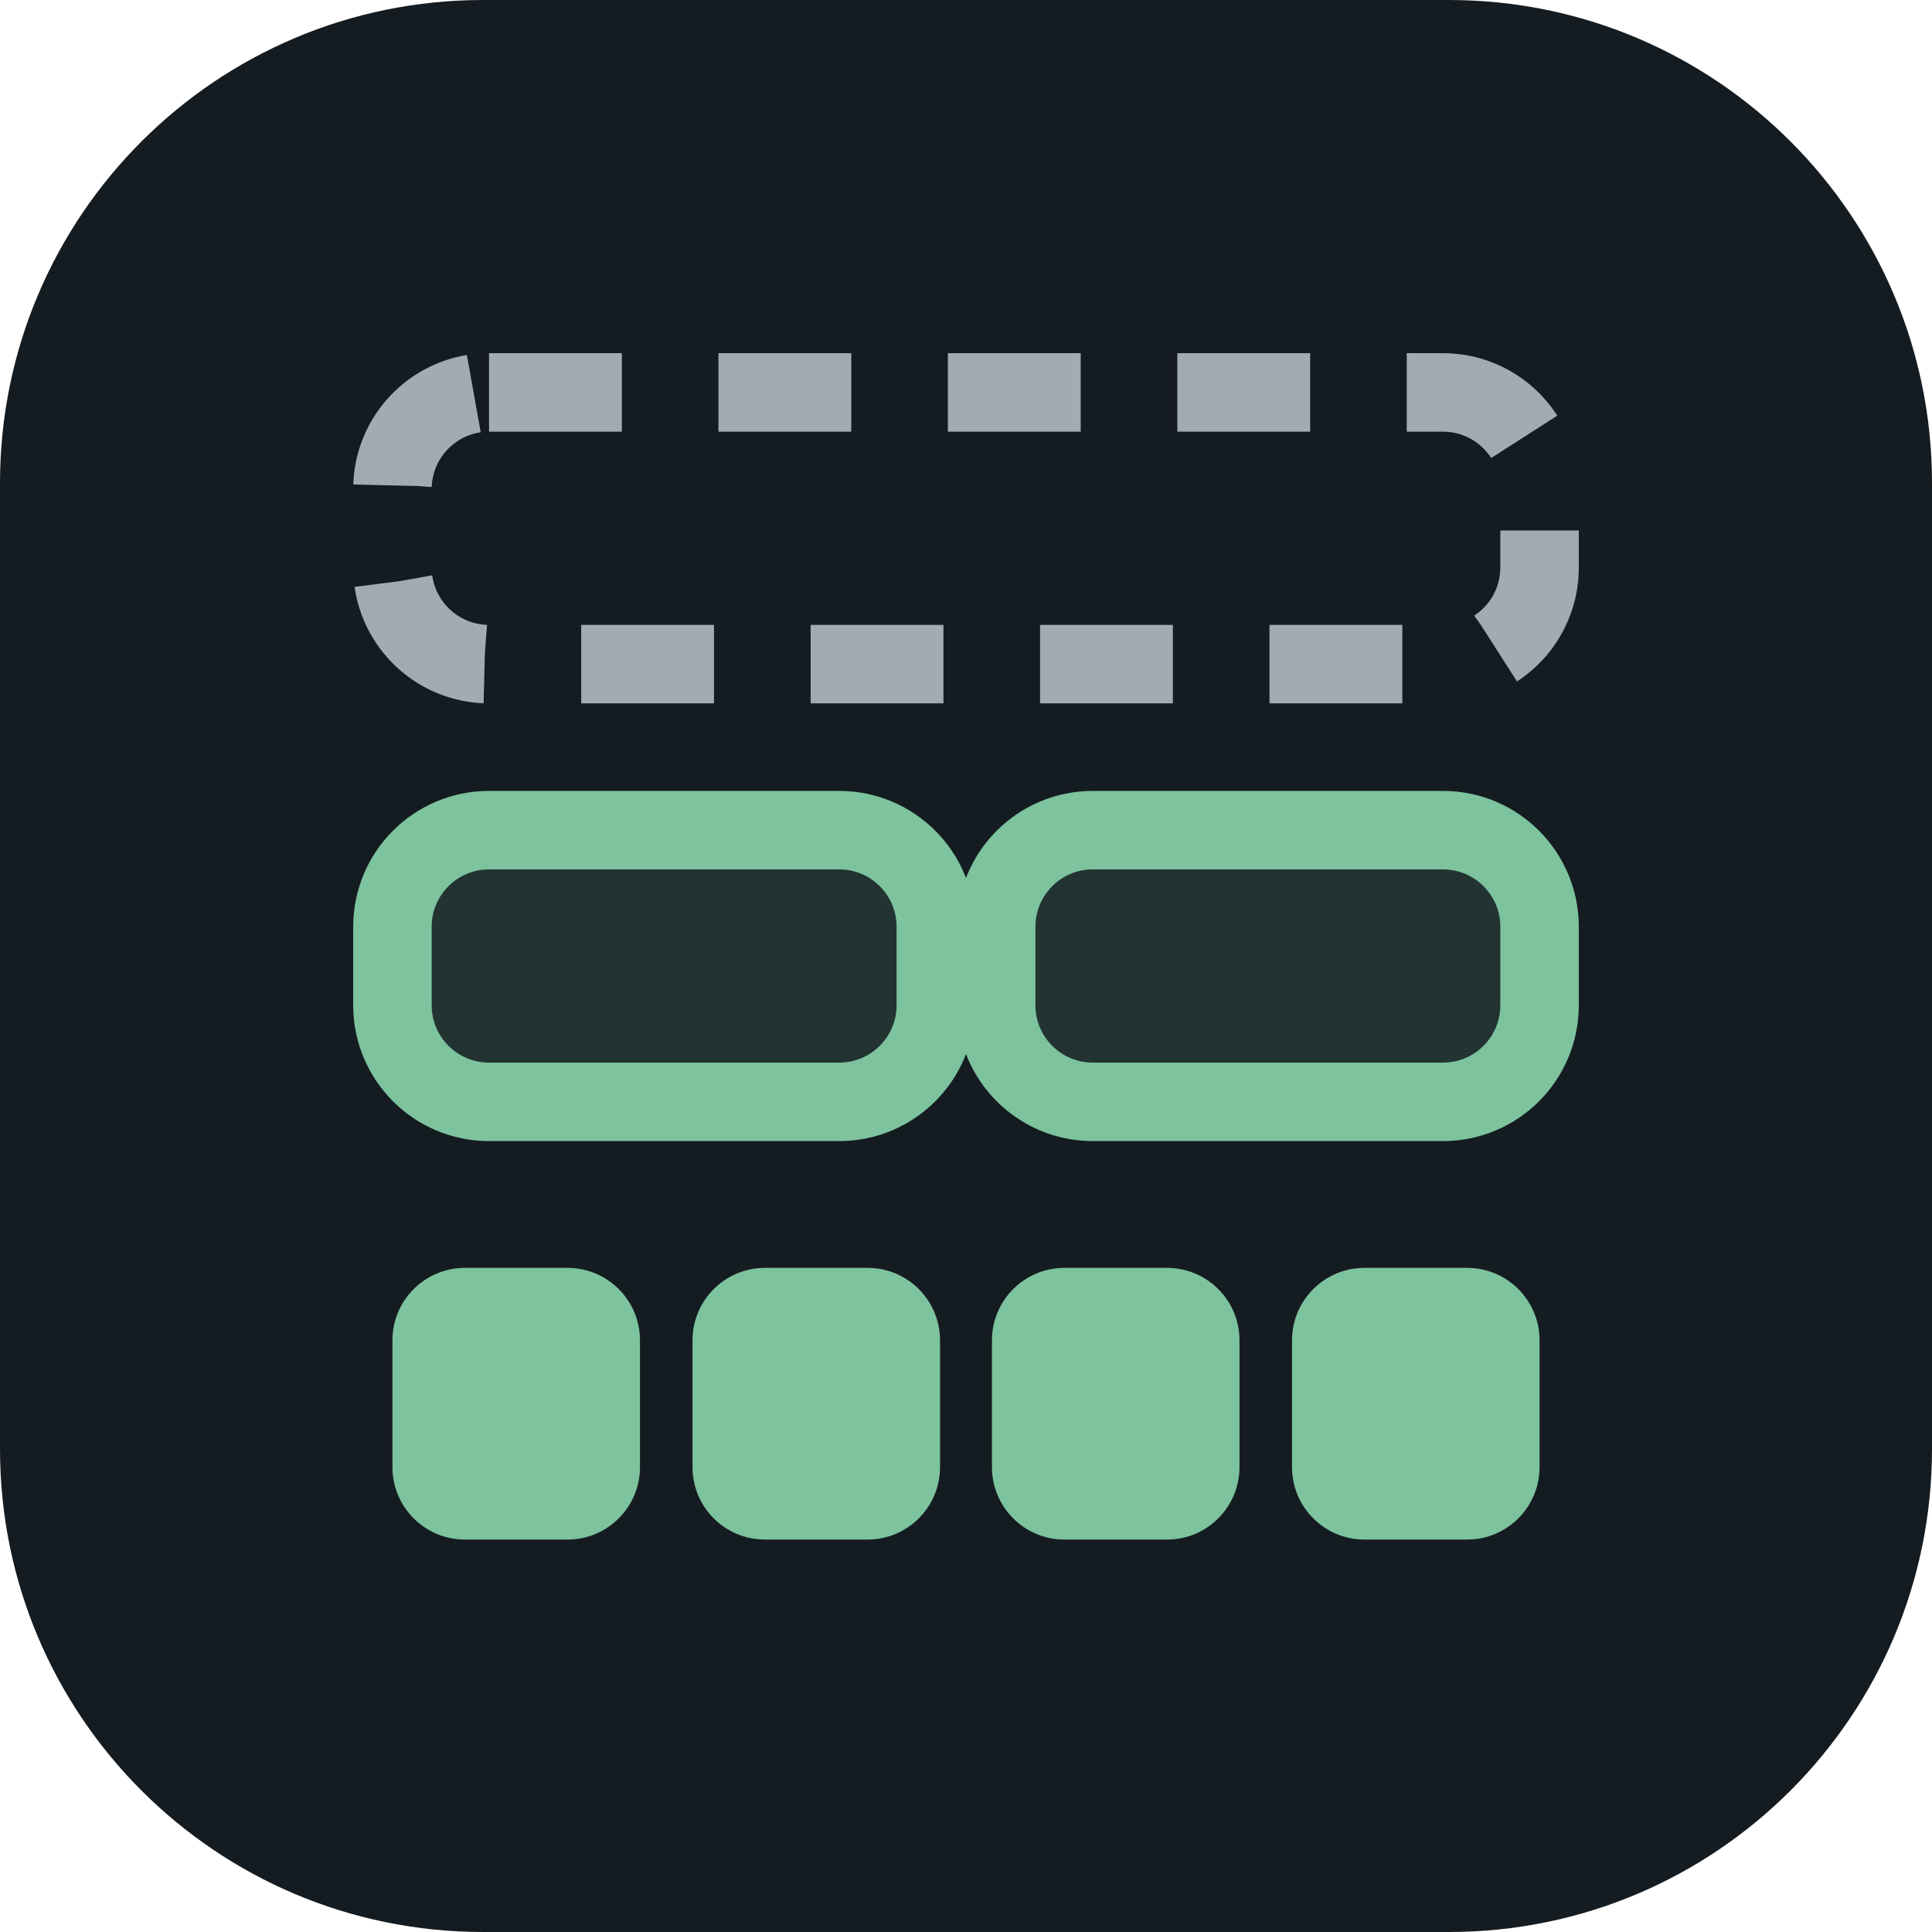
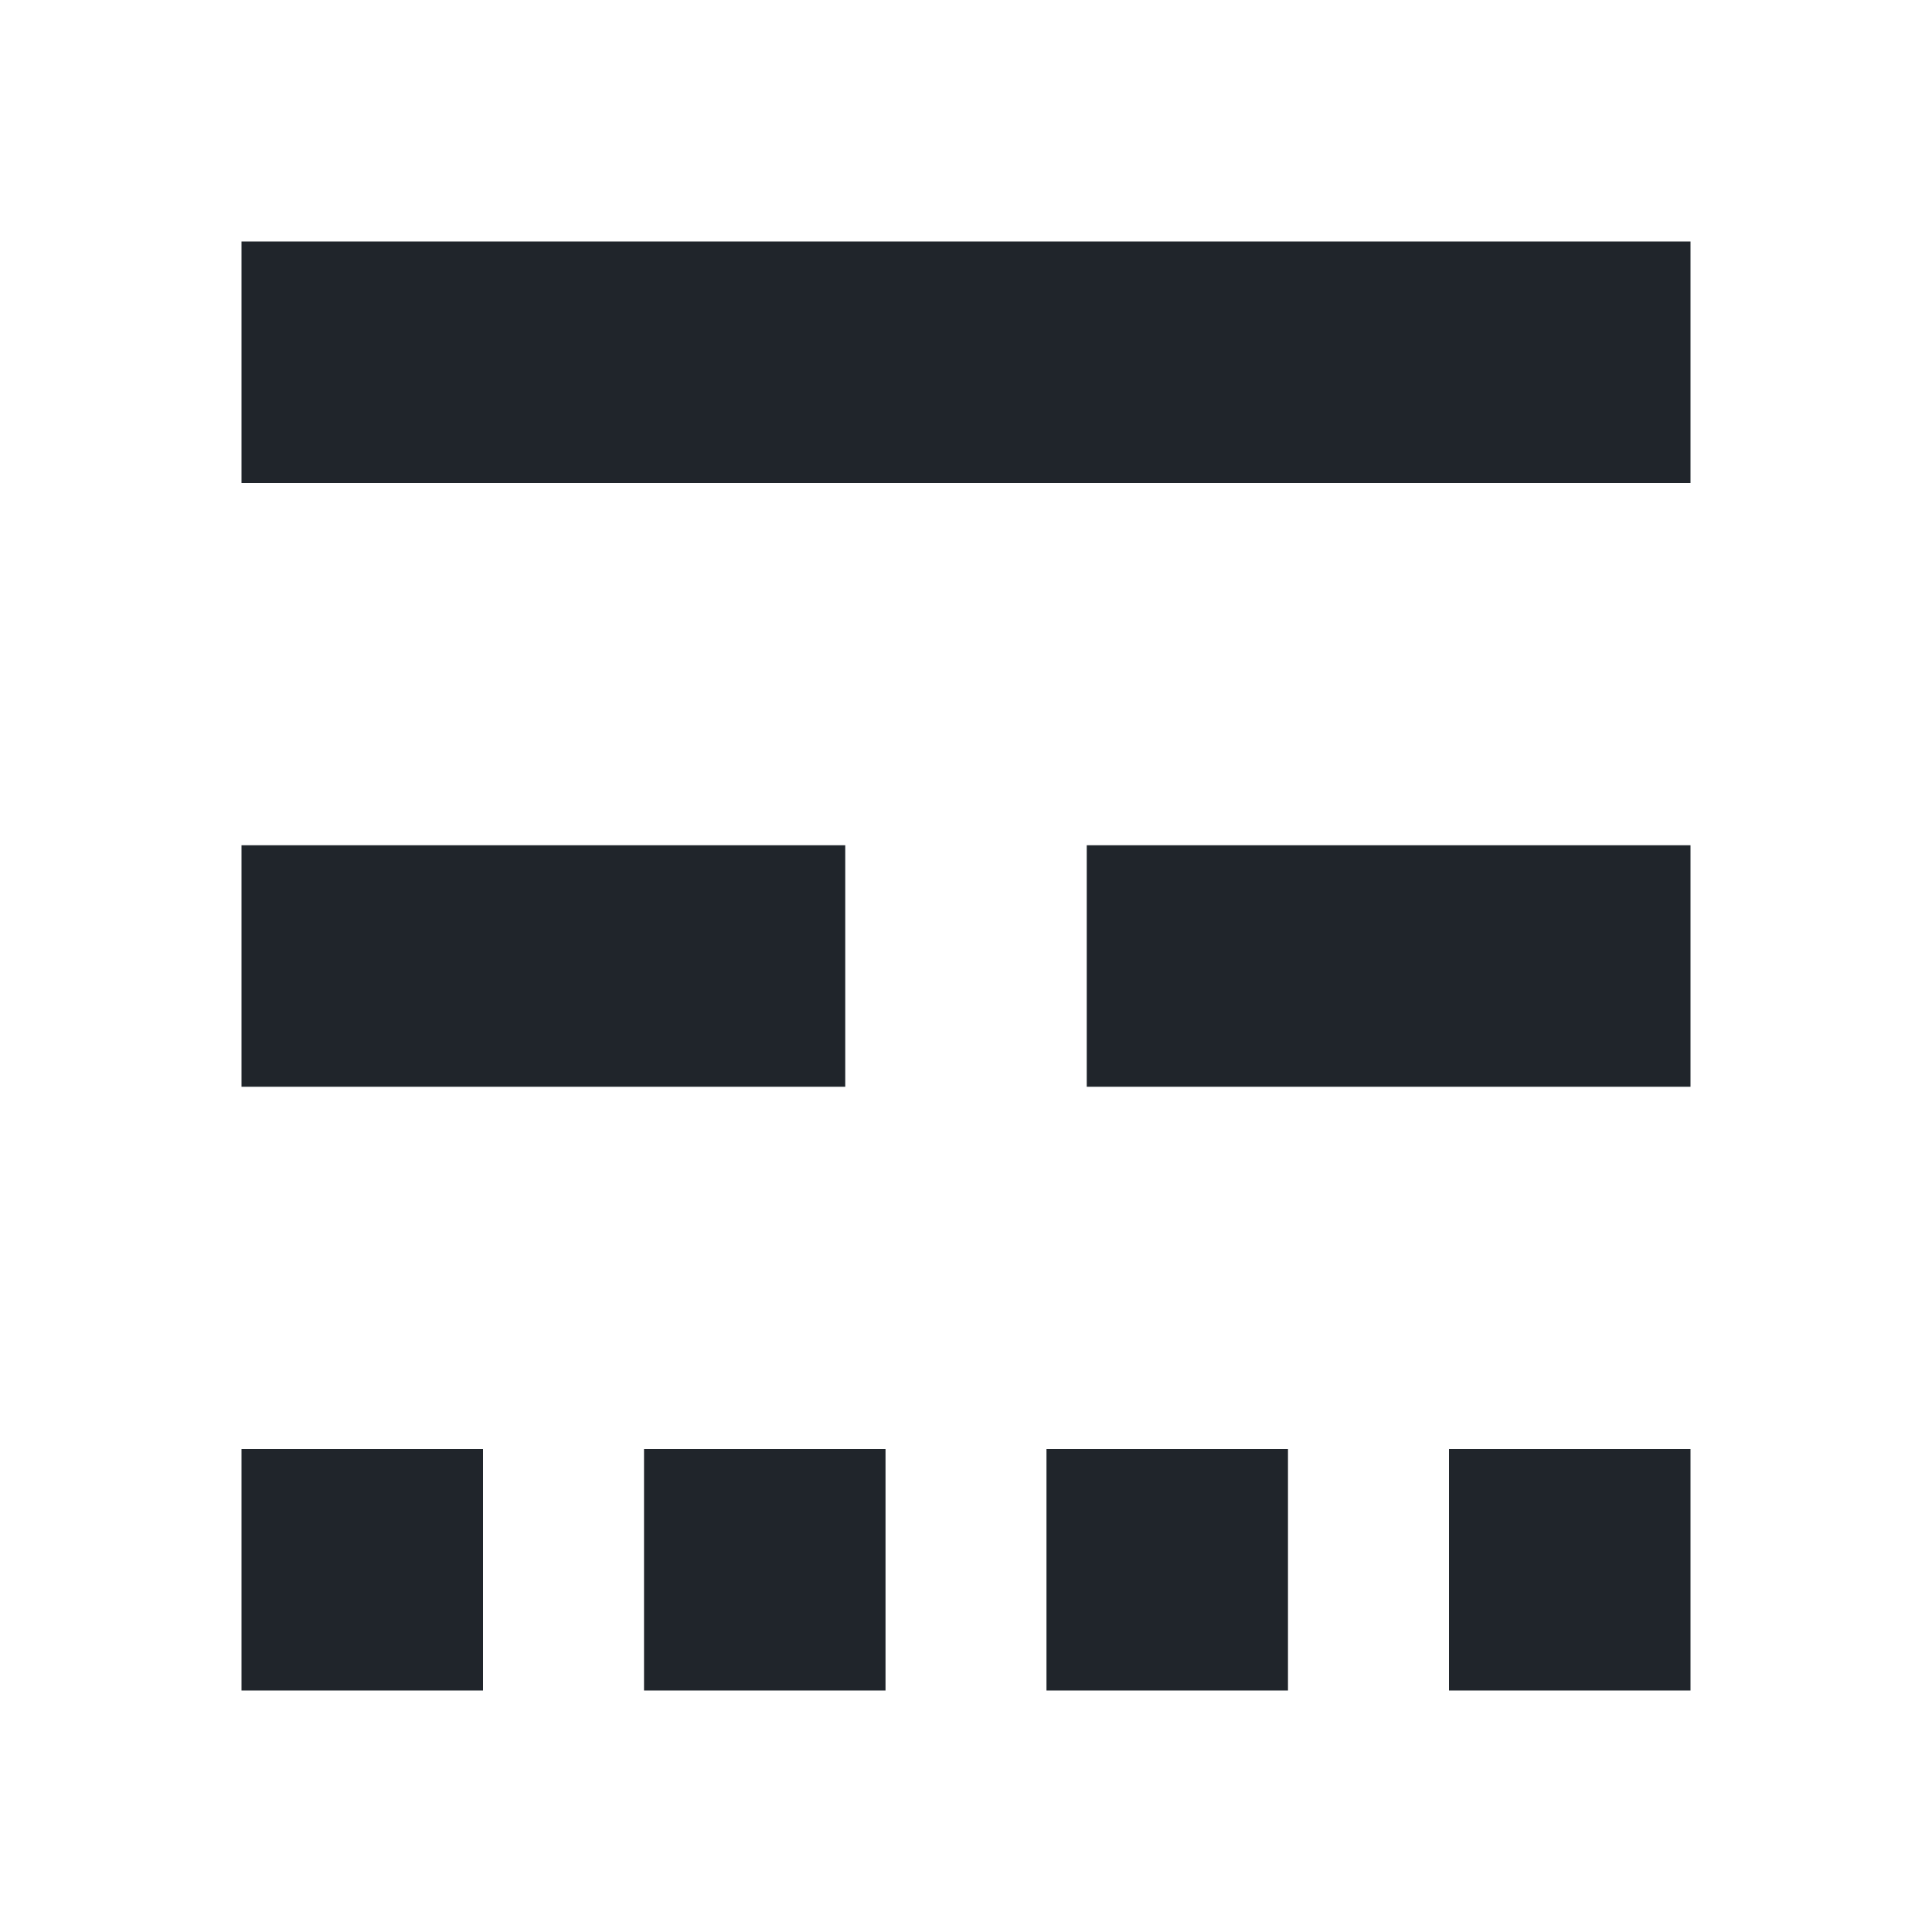
- <svg xmlns="http://www.w3.org/2000/svg" viewBox="0 0 32 32">
-   <rect width="32" height="32" rx="8" fill="#151c21" />
-   <rect x="6.5" y="6.5" width="19" height="4.5" rx="1.6" fill="none" stroke="#a1abb2" stroke-width="1.3" stroke-dasharray="2.2 1.6" />
-   <rect x="6.5" y="13.75" width="9" height="4.5" rx="1.6" fill="#7cc39e" fill-opacity=".14" stroke="#7cc39e" stroke-width="1.3" />
-   <rect x="16.5" y="13.75" width="9" height="4.5" rx="1.6" fill="#7cc39e" fill-opacity=".14" stroke="#7cc39e" stroke-width="1.3" />
-   <rect x="6.5" y="21" width="4.1" height="4.5" rx="1.2" fill="#7cc39e" />
-   <rect x="11.47" y="21" width="4.1" height="4.5" rx="1.2" fill="#7cc39e" />
-   <rect x="16.43" y="21" width="4.1" height="4.5" rx="1.2" fill="#7cc39e" />
-   <rect x="21.4" y="21" width="4.1" height="4.5" rx="1.2" fill="#7cc39e" />
+ <svg xmlns="http://www.w3.org/2000/svg" viewBox="0 0 32 32" role="img" aria-labelledby="title desc">
+   <path fill="#20252b" d="M4 4h24v4H4zm0 10h10v4H4zm14 0h10v4H18zM4 24h4v4H4zm6.667 0h4v4h-4zm6.666 0h4v4h-4zM24 24h4v4h-4z" />
</svg>
